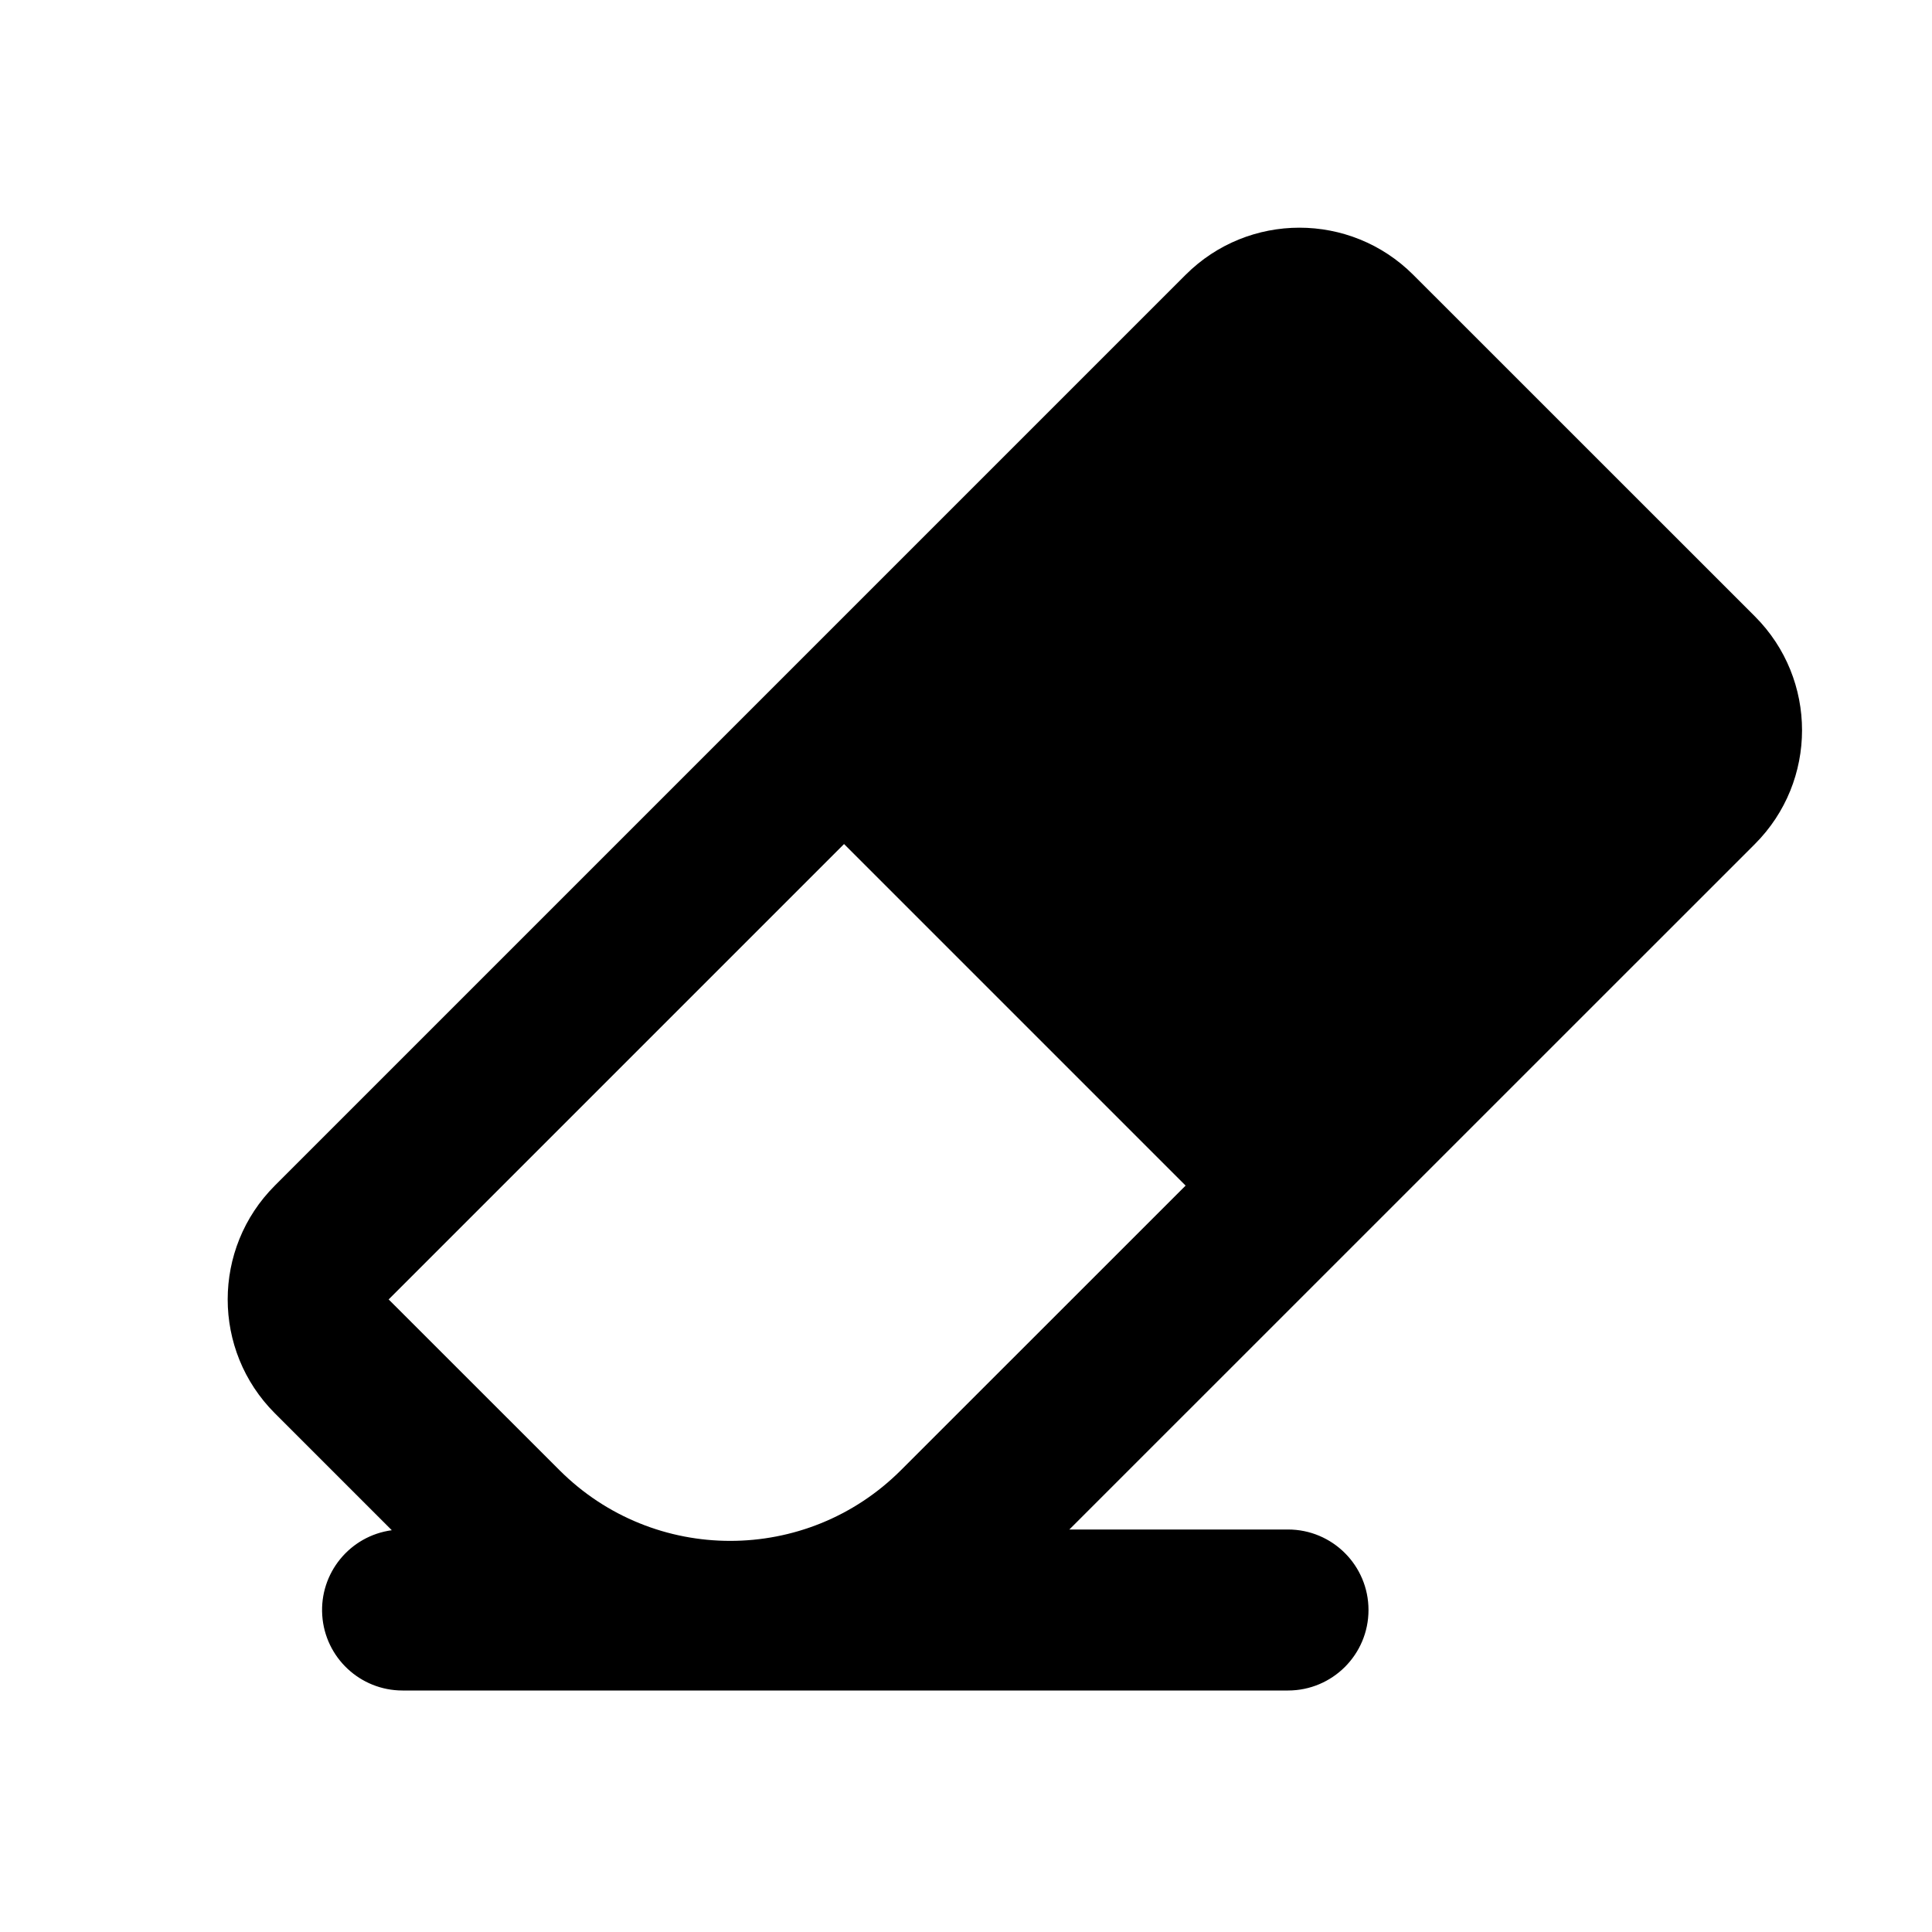
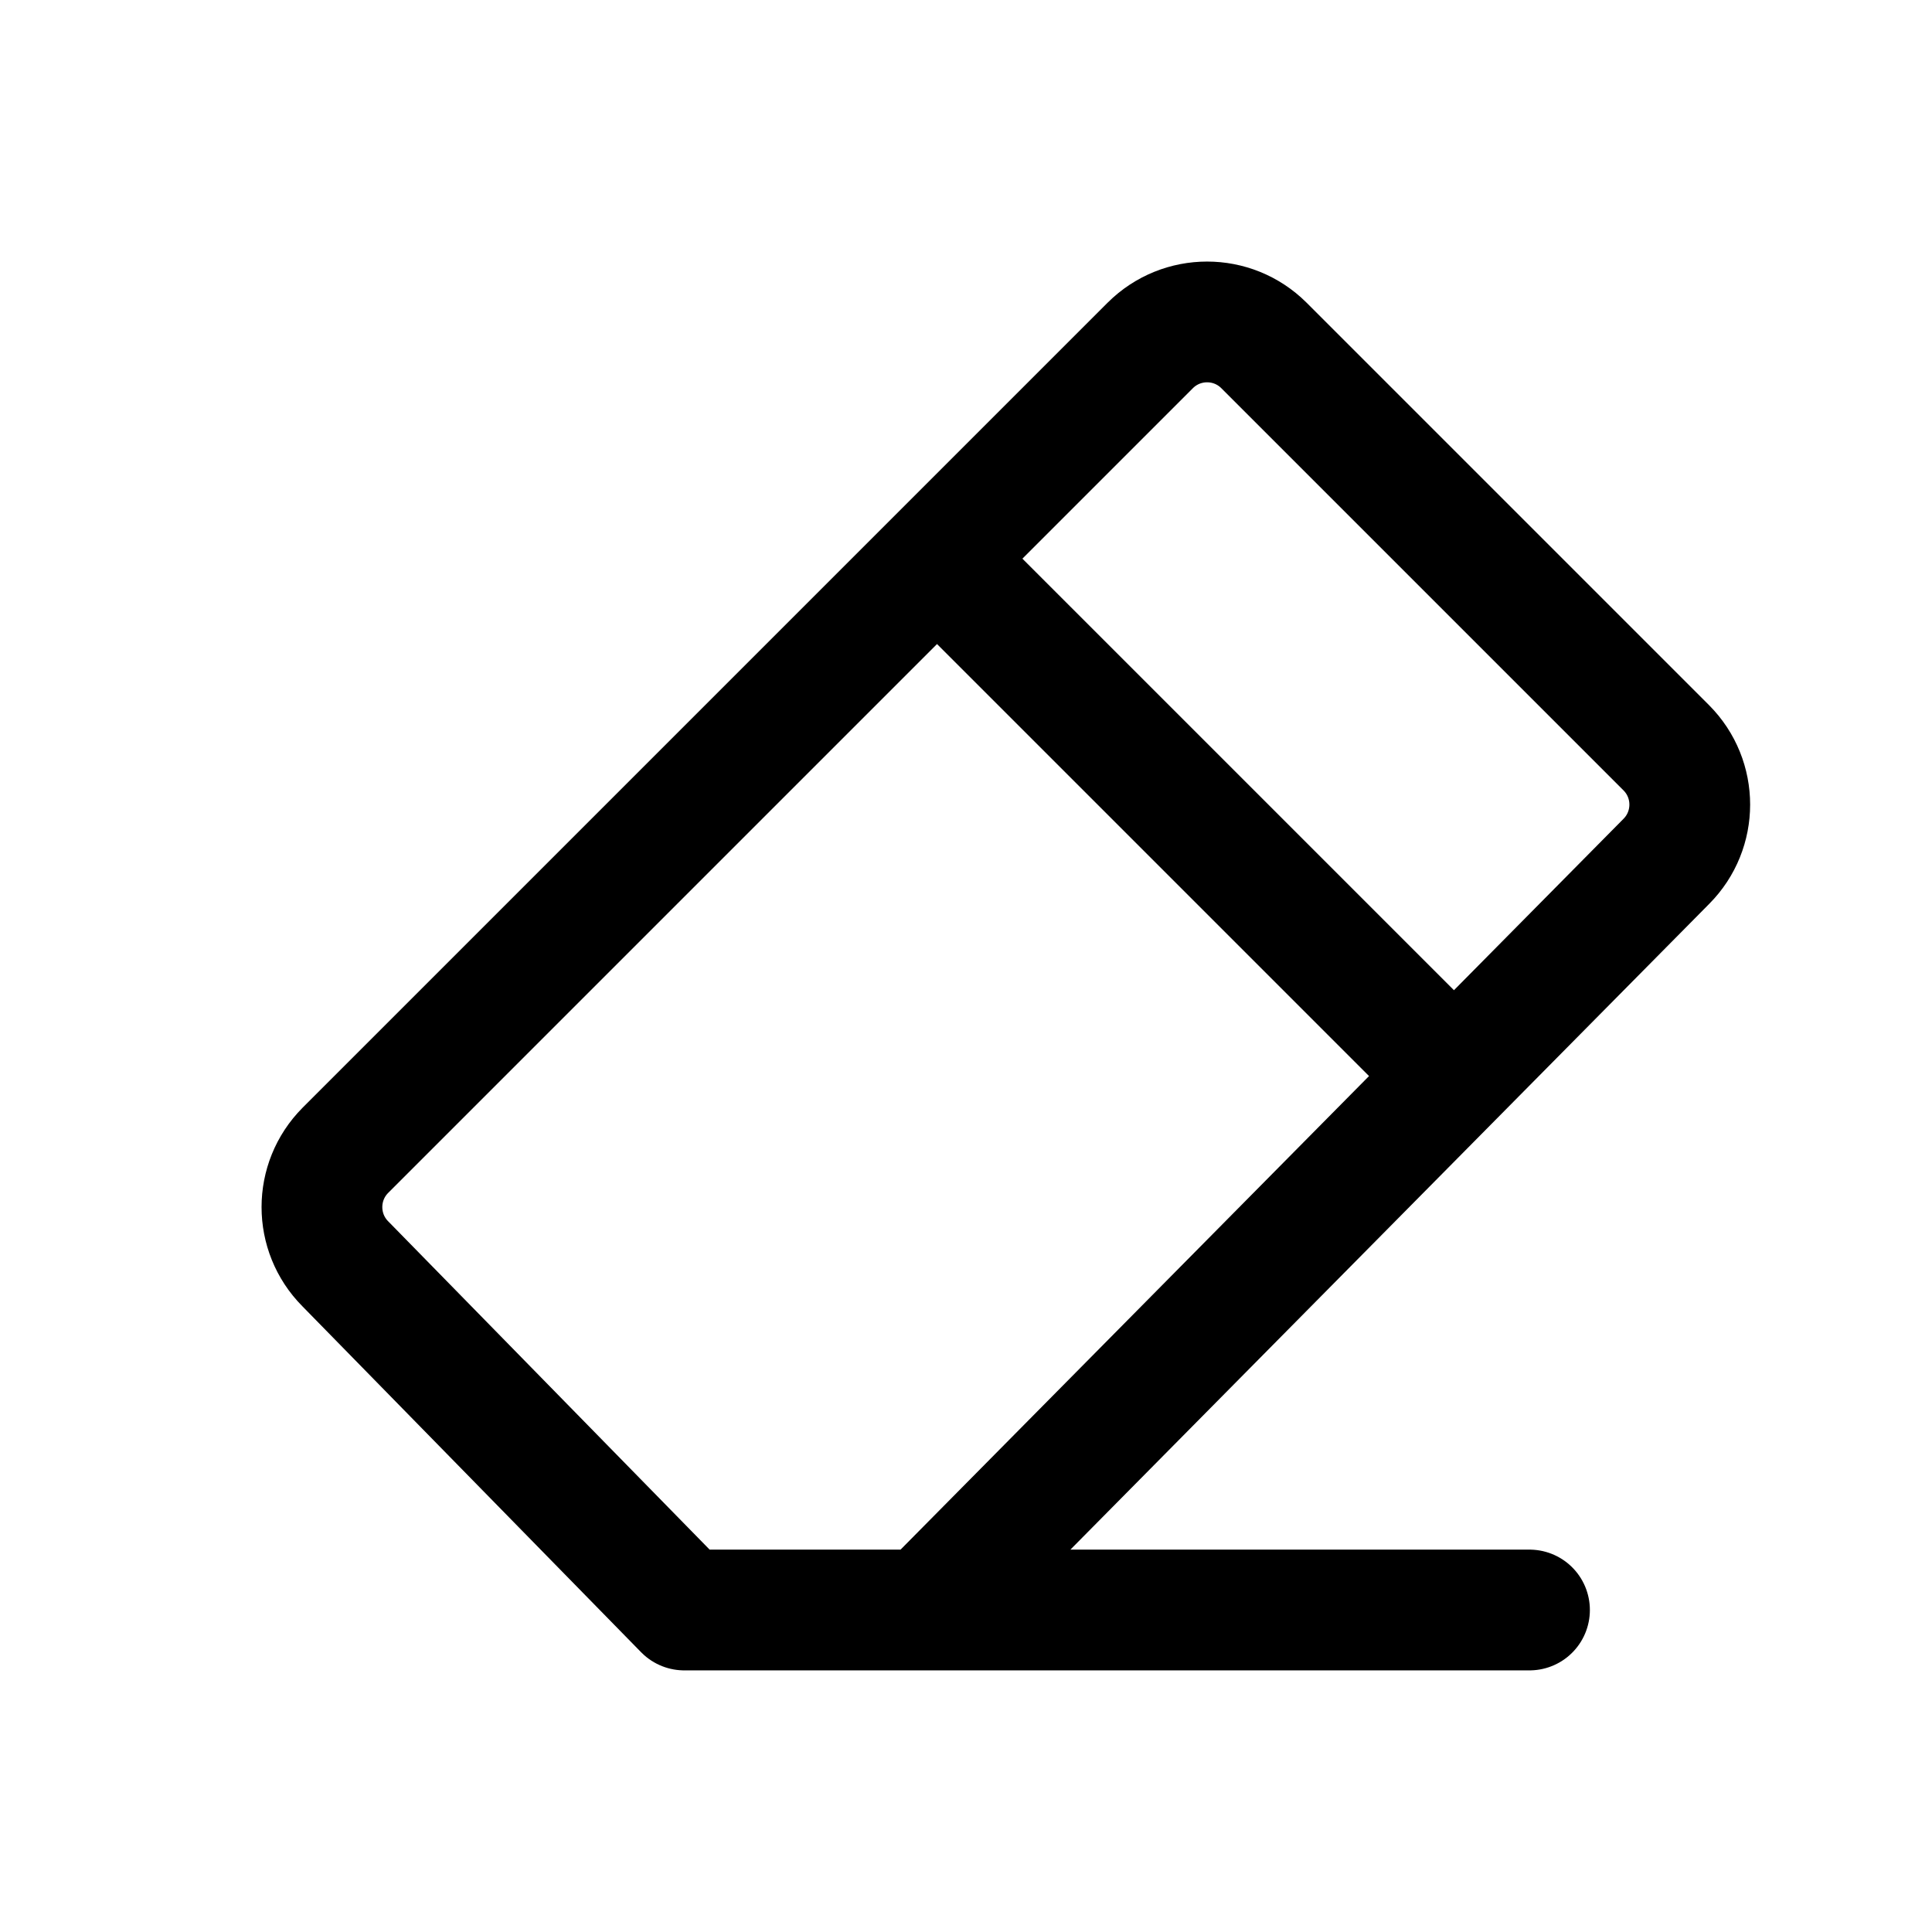
- <svg xmlns="http://www.w3.org/2000/svg" fill="#000000" width="800px" height="800px" viewBox="-2 -2 24 24" preserveAspectRatio="xMidYMid meet">
-   <path d="M12.728 12.728L8.485 8.485l-5.657 5.657 2.122 2.121a3 3 0 0 0 4.242 0l3.536-3.535zM11.284 17H14a1 1 0 0 1 0 2H3a1 1 0 0 1-.133-1.991l-1.453-1.453a2 2 0 0 1 0-2.828L12.728 1.414a2 2 0 0 1 2.828 0L19.8 5.657a2 2 0 0 1 0 2.828L11.284 17z" />
+ <svg xmlns="http://www.w3.org/2000/svg" viewBox="0 0 24 24" height="24px" width="24px" fill="none" stroke-width="2" stroke="#000000" stroke-linecap="round" stroke-linejoin="round">
+   <g stroke-width="1.5">
+     <path stroke="none" d="M0 0h24v24H0z" fill="none" />
+     <path d="M19 20h-10.5l-4.21 -4.3a1 1 0 0 1 0 -1.41l10 -10a1 1 0 0 1 1.41 0l5 5a1 1 0 0 1 0 1.41l-9.2 9.3" />
+     <path d="M18 13.3l-6.3 -6.3" />
+   </g>
</svg>
